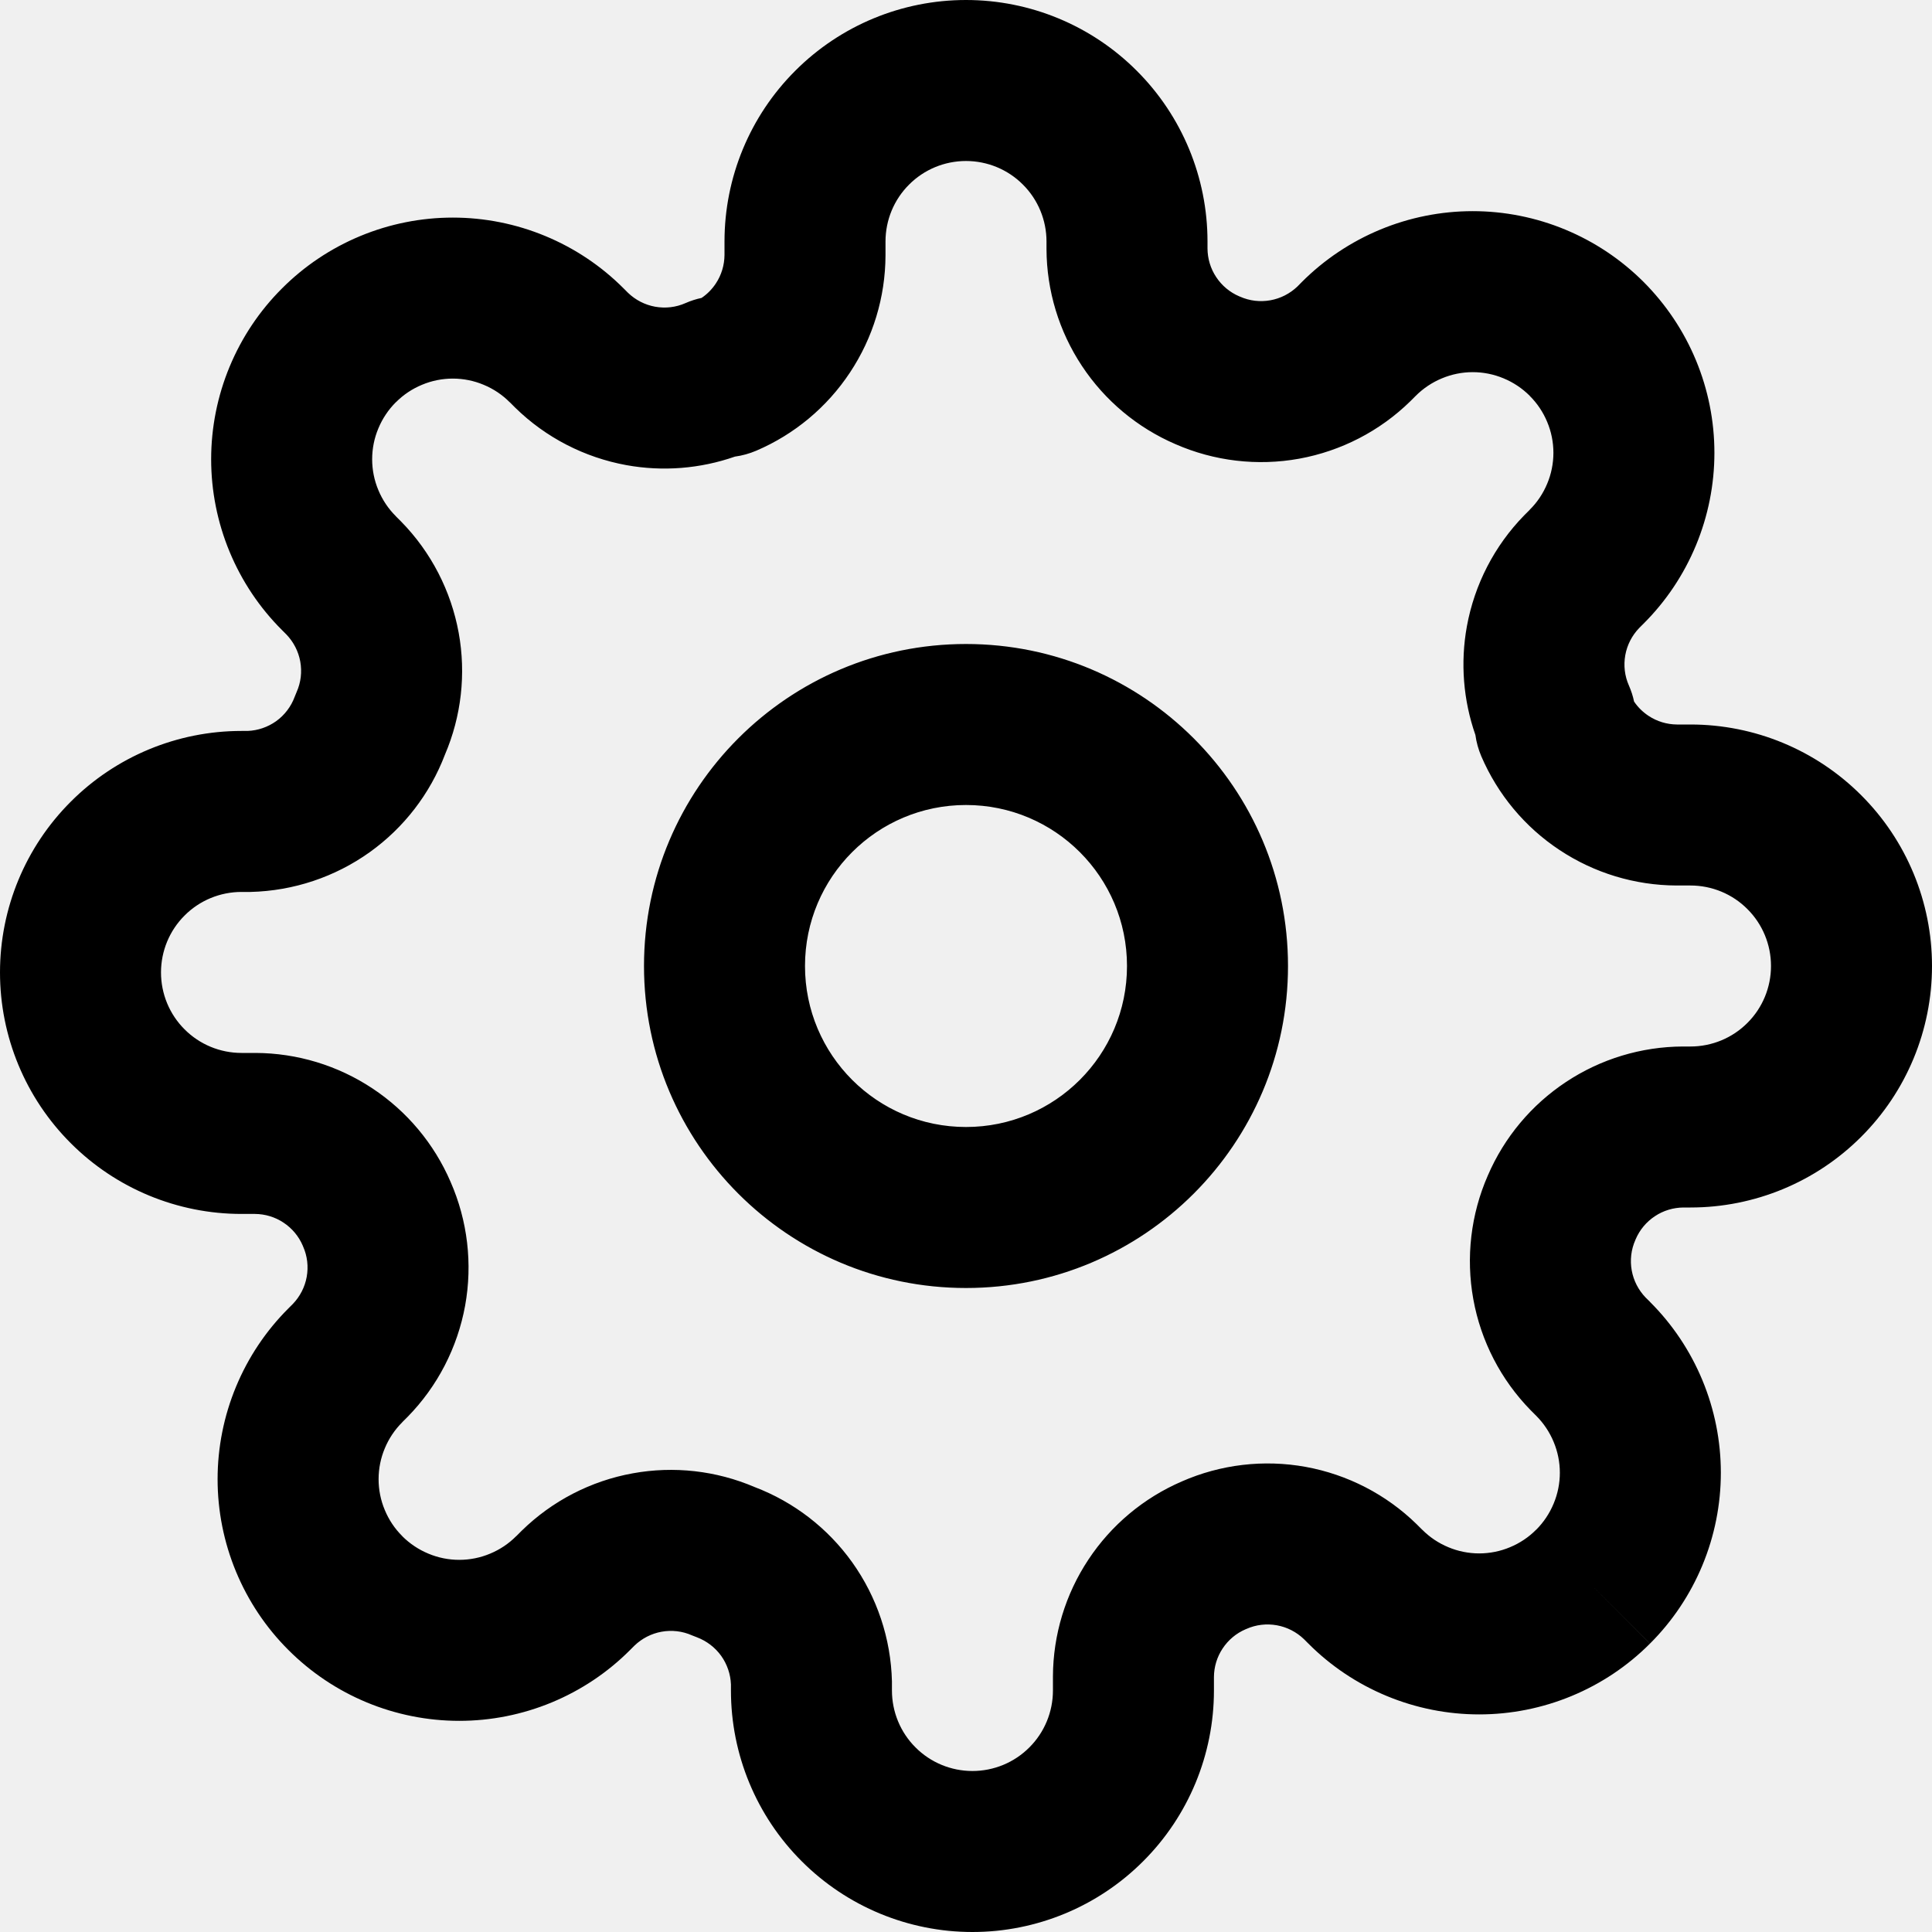
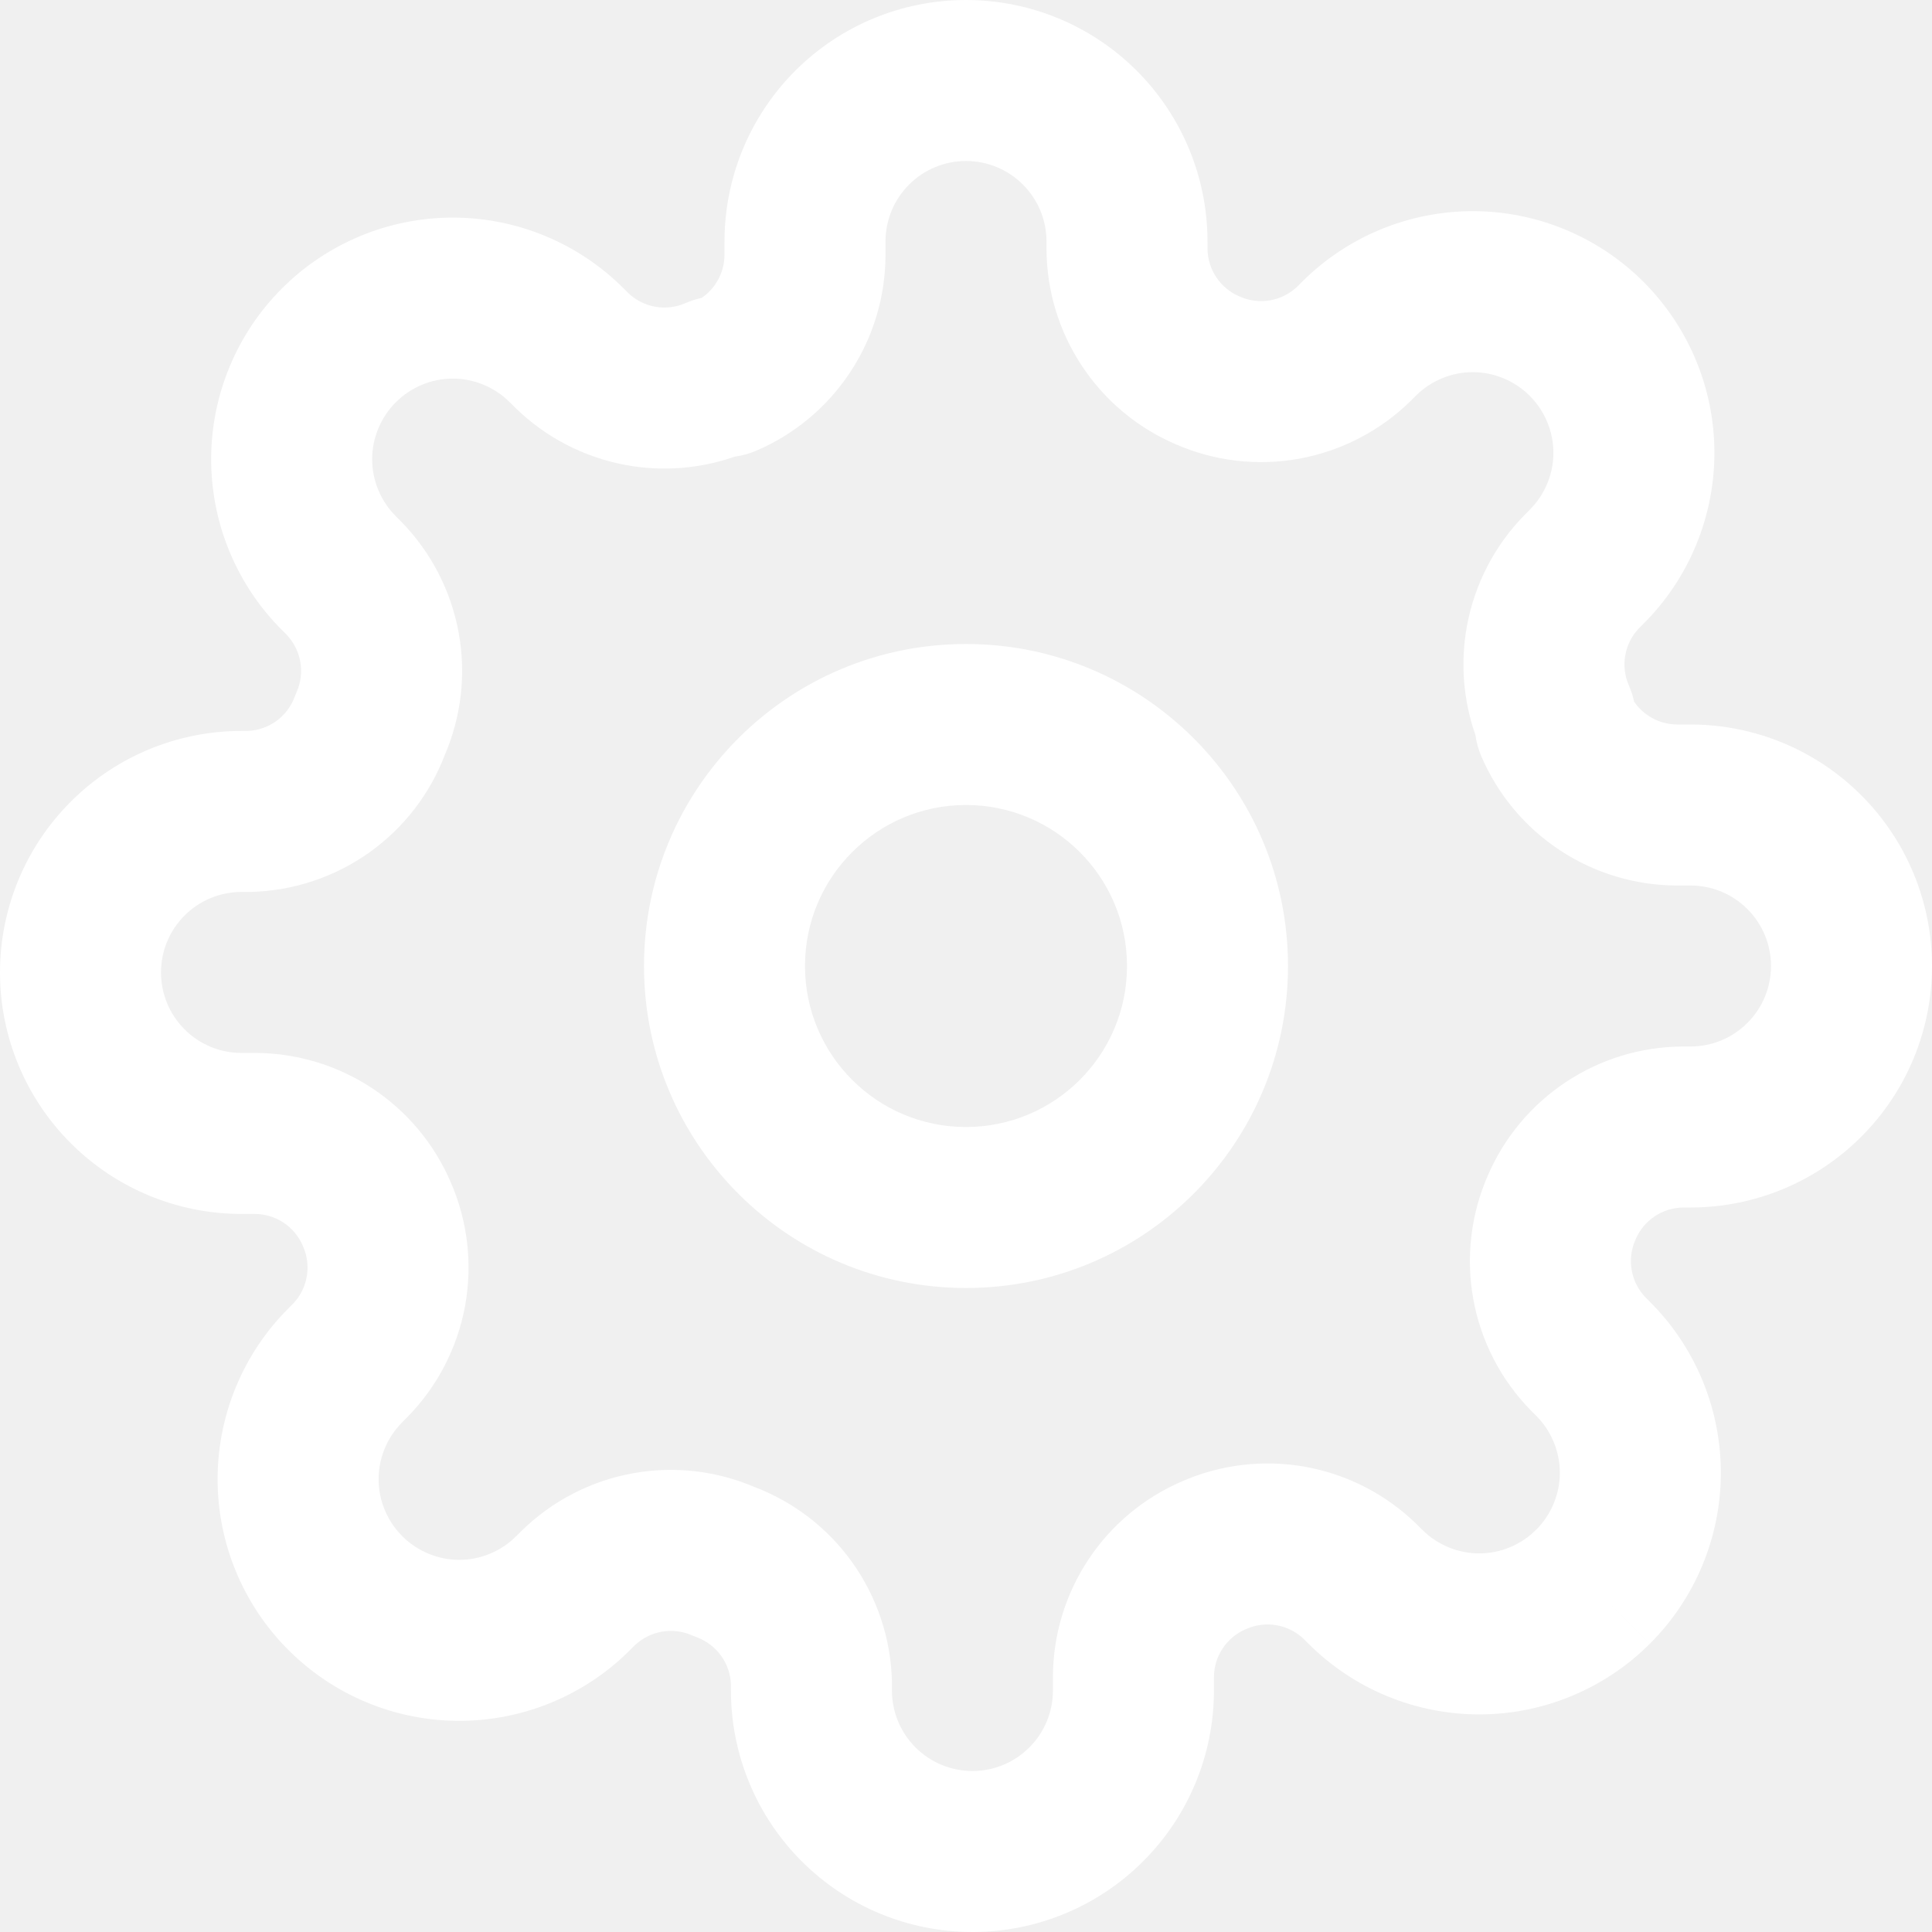
<svg xmlns="http://www.w3.org/2000/svg" width="24" height="24" viewBox="0 0 24 24" fill="none">
-   <g clip-path="url(#clip0_532_23123)">
-     <path fill-rule="evenodd" clip-rule="evenodd" d="M11.293 2.293C11.48 2.105 11.735 2 12 2C12.265 2 12.52 2.105 12.707 2.293C12.895 2.48 13 2.735 13 3V3.09L13 3.094C13.002 3.611 13.155 4.116 13.441 4.547C13.725 4.976 14.128 5.313 14.601 5.517C15.084 5.729 15.62 5.792 16.139 5.698C16.66 5.603 17.141 5.355 17.519 4.985L17.519 4.985L17.527 4.977L17.587 4.917L17.587 4.917C17.68 4.824 17.791 4.75 17.912 4.7C18.034 4.649 18.164 4.623 18.295 4.623C18.426 4.623 18.556 4.649 18.678 4.7C18.799 4.75 18.91 4.824 19.003 4.917L19.003 4.918C19.096 5.01 19.17 5.121 19.22 5.242C19.271 5.363 19.297 5.494 19.297 5.625C19.297 5.756 19.271 5.887 19.22 6.008C19.17 6.129 19.096 6.24 19.003 6.332L19.003 6.333L18.943 6.393L18.943 6.393L18.935 6.401C18.565 6.779 18.317 7.26 18.222 7.781C18.14 8.233 18.177 8.698 18.328 9.13C18.34 9.22 18.365 9.309 18.401 9.394C18.605 9.869 18.942 10.274 19.373 10.559C19.804 10.845 20.309 10.998 20.826 11L20.83 11H21C21.265 11 21.52 11.105 21.707 11.293C21.895 11.48 22 11.735 22 12C22 12.265 21.895 12.52 21.707 12.707C21.52 12.895 21.265 13 21 13L20.91 13L20.906 13C20.389 13.002 19.884 13.155 19.453 13.441C19.024 13.725 18.687 14.128 18.483 14.601C18.271 15.084 18.208 15.62 18.302 16.139C18.396 16.66 18.645 17.141 19.015 17.519L19.015 17.519L19.023 17.527L19.083 17.587L19.083 17.587C19.176 17.68 19.25 17.791 19.3 17.912C19.351 18.034 19.377 18.164 19.377 18.295C19.377 18.426 19.351 18.556 19.3 18.678C19.25 18.799 19.176 18.91 19.083 19.003L19.082 19.003C18.99 19.096 18.879 19.17 18.758 19.22C18.637 19.271 18.506 19.297 18.375 19.297C18.244 19.297 18.113 19.271 17.992 19.22C17.871 19.17 17.76 19.096 17.668 19.003L17.667 19.003L17.607 18.943L17.607 18.943L17.599 18.935C17.221 18.565 16.74 18.317 16.219 18.222C15.7 18.128 15.164 18.191 14.681 18.403C14.208 18.607 13.805 18.944 13.521 19.373C13.235 19.804 13.082 20.309 13.08 20.826L13.08 20.83V21C13.08 21.265 12.975 21.52 12.787 21.707C12.6 21.895 12.345 22 12.08 22C11.815 22 11.56 21.895 11.373 21.707C11.185 21.52 11.08 21.265 11.08 21V20.91L11.08 20.887C11.067 20.355 10.895 19.84 10.586 19.407C10.283 18.983 9.861 18.658 9.375 18.473C8.898 18.269 8.372 18.209 7.861 18.302C7.34 18.396 6.859 18.645 6.481 19.015L6.481 19.015L6.473 19.023L6.413 19.083L6.412 19.083C6.32 19.176 6.209 19.25 6.088 19.3C5.967 19.351 5.836 19.377 5.705 19.377C5.574 19.377 5.443 19.351 5.322 19.3C5.201 19.25 5.09 19.176 4.997 19.083L4.997 19.082C4.904 18.99 4.83 18.879 4.78 18.758C4.729 18.637 4.703 18.506 4.703 18.375C4.703 18.244 4.729 18.113 4.78 17.992C4.83 17.871 4.904 17.76 4.997 17.668L4.997 17.667L5.057 17.607L5.057 17.607L5.065 17.599C5.435 17.221 5.683 16.74 5.778 16.219C5.872 15.7 5.809 15.164 5.597 14.681C5.393 14.208 5.056 13.805 4.627 13.521C4.196 13.235 3.691 13.082 3.174 13.08V13.08H3.17H3C2.735 13.08 2.48 12.975 2.293 12.787C2.105 12.6 2 12.345 2 12.08C2 11.815 2.105 11.56 2.293 11.373C2.48 11.185 2.735 11.08 3 11.08H3.09L3.113 11.08C3.645 11.067 4.161 10.895 4.593 10.586C5.017 10.283 5.342 9.861 5.527 9.375C5.731 8.898 5.791 8.372 5.698 7.861C5.603 7.34 5.355 6.859 4.985 6.481L4.985 6.481L4.977 6.473L4.917 6.413L4.917 6.412C4.824 6.32 4.75 6.209 4.7 6.088C4.649 5.967 4.623 5.836 4.623 5.705C4.623 5.574 4.649 5.443 4.7 5.322C4.75 5.201 4.824 5.09 4.917 4.997L4.918 4.997C5.01 4.904 5.121 4.83 5.242 4.78C5.363 4.729 5.494 4.703 5.625 4.703C5.756 4.703 5.887 4.729 6.008 4.78C6.129 4.83 6.24 4.904 6.332 4.997L6.333 4.997L6.393 5.057L6.393 5.057L6.401 5.065C6.779 5.435 7.26 5.683 7.781 5.778C8.233 5.86 8.698 5.823 9.13 5.672C9.22 5.66 9.309 5.635 9.394 5.599C9.869 5.396 10.274 5.058 10.559 4.627C10.845 4.196 10.998 3.691 11 3.174H11V3.17V3C11 2.735 11.105 2.48 11.293 2.293ZM12 0C11.204 0 10.441 0.316 9.879 0.879C9.316 1.441 9 2.204 9 3V3.167C8.999 3.294 8.962 3.417 8.892 3.522C8.845 3.593 8.785 3.654 8.715 3.701C8.647 3.715 8.58 3.737 8.516 3.765C8.397 3.818 8.266 3.833 8.138 3.81C8.011 3.787 7.895 3.727 7.802 3.638L7.747 3.583C7.469 3.304 7.138 3.083 6.774 2.932C6.41 2.781 6.019 2.703 5.625 2.703C5.231 2.703 4.84 2.781 4.476 2.932C4.112 3.083 3.781 3.304 3.503 3.583C3.224 3.861 3.003 4.192 2.852 4.556C2.701 4.92 2.623 5.311 2.623 5.705C2.623 6.099 2.701 6.49 2.852 6.854C3.003 7.218 3.224 7.549 3.503 7.827L3.558 7.882C3.647 7.975 3.707 8.091 3.73 8.218C3.753 8.346 3.738 8.477 3.685 8.596C3.677 8.616 3.669 8.635 3.661 8.655C3.616 8.777 3.536 8.883 3.43 8.959C3.326 9.033 3.203 9.075 3.076 9.08H3C2.204 9.08 1.441 9.396 0.879 9.959C0.316 10.521 0 11.284 0 12.08C0 12.876 0.316 13.639 0.879 14.201C1.441 14.764 2.204 15.08 3 15.08H3.167C3.294 15.081 3.417 15.118 3.522 15.188C3.628 15.258 3.711 15.357 3.761 15.474L3.761 15.474L3.765 15.484C3.818 15.603 3.833 15.734 3.81 15.862C3.787 15.989 3.727 16.105 3.638 16.198L3.583 16.253C3.304 16.531 3.083 16.862 2.932 17.226C2.781 17.59 2.703 17.981 2.703 18.375C2.703 18.769 2.781 19.16 2.932 19.524C3.083 19.888 3.304 20.219 3.583 20.497C3.862 20.776 4.192 20.997 4.556 21.148C4.92 21.299 5.311 21.377 5.705 21.377C6.099 21.377 6.49 21.299 6.854 21.148C7.218 20.997 7.549 20.776 7.827 20.497L7.827 20.497L7.882 20.442C7.975 20.353 8.091 20.293 8.218 20.27C8.346 20.247 8.477 20.262 8.596 20.315C8.616 20.323 8.635 20.331 8.655 20.338C8.777 20.384 8.883 20.464 8.959 20.57C9.033 20.674 9.075 20.797 9.08 20.924V21C9.08 21.796 9.396 22.559 9.959 23.121C10.521 23.684 11.284 24 12.08 24C12.876 24 13.639 23.684 14.201 23.121C14.764 22.559 15.08 21.796 15.08 21V20.832C15.081 20.706 15.118 20.583 15.188 20.478C15.258 20.372 15.357 20.289 15.474 20.239L15.474 20.239L15.484 20.235C15.603 20.182 15.734 20.167 15.862 20.19C15.989 20.213 16.105 20.273 16.198 20.362L16.253 20.417L16.253 20.417C16.531 20.696 16.862 20.917 17.226 21.068C17.59 21.219 17.981 21.297 18.375 21.297C18.769 21.297 19.16 21.219 19.524 21.068C19.888 20.917 20.219 20.696 20.497 20.417C20.497 20.417 20.497 20.417 20.497 20.418L19.79 19.71L20.497 20.417C20.497 20.417 20.497 20.417 20.497 20.417C20.776 20.139 20.997 19.808 21.148 19.444C21.299 19.08 21.377 18.689 21.377 18.295C21.377 17.901 21.299 17.51 21.148 17.146C20.997 16.782 20.776 16.451 20.497 16.173L20.497 16.172L20.442 16.118C20.353 16.025 20.293 15.909 20.27 15.782C20.247 15.654 20.262 15.523 20.315 15.404L20.315 15.404L20.319 15.394C20.369 15.277 20.452 15.178 20.558 15.108C20.663 15.038 20.786 15.001 20.913 15H21C21.796 15 22.559 14.684 23.121 14.121C23.684 13.559 24 12.796 24 12C24 11.204 23.684 10.441 23.121 9.879C22.559 9.316 21.796 9 21 9H20.832C20.706 8.999 20.583 8.962 20.478 8.892C20.407 8.845 20.346 8.785 20.299 8.715C20.285 8.647 20.263 8.58 20.235 8.516C20.182 8.397 20.167 8.266 20.19 8.138C20.213 8.011 20.273 7.895 20.362 7.802L20.417 7.747L20.417 7.747C20.696 7.469 20.917 7.138 21.068 6.774C21.219 6.41 21.297 6.019 21.297 5.625C21.297 5.231 21.219 4.84 21.068 4.476C20.917 4.112 20.696 3.782 20.418 3.503C20.139 3.224 19.808 3.003 19.444 2.852C19.08 2.701 18.689 2.623 18.295 2.623C17.901 2.623 17.51 2.701 17.146 2.852C16.782 3.003 16.451 3.224 16.172 3.503L16.118 3.558C16.025 3.647 15.909 3.707 15.782 3.73C15.654 3.753 15.523 3.738 15.404 3.685L15.404 3.685L15.394 3.681C15.277 3.631 15.178 3.548 15.108 3.442C15.038 3.337 15.001 3.214 15 3.087V3C15 2.204 14.684 1.441 14.121 0.879C13.559 0.316 12.796 0 12 0ZM10 12C10 10.895 10.895 10 12 10C13.105 10 14 10.895 14 12C14 13.105 13.105 14 12 14C10.895 14 10 13.105 10 12ZM12 8C9.791 8 8 9.791 8 12C8 14.209 9.791 16 12 16C14.209 16 16 14.209 16 12C16 9.791 14.209 8 12 8Z" fill="black" />
+   <g clip-path="url(#clip0_14_3587)">
+     <path fill-rule="evenodd" clip-rule="evenodd" d="M11.293 2.293C11.48 2.105 11.735 2 12 2C12.265 2 12.52 2.105 12.707 2.293C12.895 2.48 13 2.735 13 3V3.09L13 3.094C13.002 3.611 13.155 4.116 13.441 4.547C13.725 4.976 14.128 5.313 14.601 5.517C15.084 5.729 15.62 5.792 16.139 5.698C16.66 5.603 17.141 5.355 17.519 4.985L17.519 4.985L17.527 4.977L17.587 4.917L17.587 4.917C17.68 4.824 17.791 4.75 17.912 4.7C18.034 4.649 18.164 4.623 18.295 4.623C18.426 4.623 18.556 4.649 18.678 4.7C18.799 4.75 18.91 4.824 19.003 4.917L19.003 4.918C19.096 5.01 19.17 5.121 19.22 5.242C19.271 5.363 19.297 5.494 19.297 5.625C19.297 5.756 19.271 5.887 19.22 6.008C19.17 6.129 19.096 6.24 19.003 6.332L19.003 6.333L18.943 6.393L18.943 6.393L18.935 6.401C18.565 6.779 18.317 7.26 18.222 7.781C18.14 8.233 18.177 8.698 18.328 9.13C18.34 9.22 18.365 9.309 18.401 9.394C18.605 9.869 18.942 10.274 19.373 10.559C19.804 10.845 20.309 10.998 20.826 11L20.83 11H21C21.265 11 21.52 11.105 21.707 11.293C21.895 11.48 22 11.735 22 12C22 12.265 21.895 12.52 21.707 12.707C21.52 12.895 21.265 13 21 13L20.91 13L20.906 13C20.389 13.002 19.884 13.155 19.453 13.441C19.024 13.725 18.687 14.128 18.483 14.601C18.271 15.084 18.208 15.62 18.302 16.139C18.396 16.66 18.645 17.141 19.015 17.519L19.015 17.519L19.023 17.527L19.083 17.587L19.083 17.587C19.176 17.68 19.25 17.791 19.3 17.912C19.351 18.034 19.377 18.164 19.377 18.295C19.377 18.426 19.351 18.556 19.3 18.678C19.25 18.799 19.176 18.91 19.083 19.003L19.082 19.003C18.99 19.096 18.879 19.17 18.758 19.22C18.637 19.271 18.506 19.297 18.375 19.297C18.244 19.297 18.113 19.271 17.992 19.22C17.871 19.17 17.76 19.096 17.668 19.003L17.667 19.003L17.607 18.943L17.607 18.943L17.599 18.935C17.221 18.565 16.74 18.317 16.219 18.222C15.7 18.128 15.164 18.191 14.681 18.403C14.208 18.607 13.805 18.944 13.521 19.373C13.235 19.804 13.082 20.309 13.08 20.826L13.08 20.83V21C13.08 21.265 12.975 21.52 12.787 21.707C12.6 21.895 12.345 22 12.08 22C11.815 22 11.56 21.895 11.373 21.707C11.185 21.52 11.08 21.265 11.08 21V20.91L11.08 20.887C11.067 20.355 10.895 19.84 10.586 19.407C10.283 18.983 9.861 18.658 9.375 18.473C8.898 18.269 8.372 18.209 7.861 18.302C7.34 18.396 6.859 18.645 6.481 19.015L6.481 19.015L6.473 19.023L6.413 19.083L6.412 19.083C6.32 19.176 6.209 19.25 6.088 19.3C5.967 19.351 5.836 19.377 5.705 19.377C5.574 19.377 5.443 19.351 5.322 19.3C5.201 19.25 5.09 19.176 4.997 19.083L4.997 19.082C4.904 18.99 4.83 18.879 4.78 18.758C4.729 18.637 4.703 18.506 4.703 18.375C4.703 18.244 4.729 18.113 4.78 17.992C4.83 17.871 4.904 17.76 4.997 17.668L4.997 17.667L5.057 17.607L5.057 17.607L5.065 17.599C5.435 17.221 5.683 16.74 5.778 16.219C5.872 15.7 5.809 15.164 5.597 14.681C5.393 14.208 5.056 13.805 4.627 13.521C4.196 13.235 3.691 13.082 3.174 13.08V13.08H3.17H3C2.735 13.08 2.48 12.975 2.293 12.787C2.105 12.6 2 12.345 2 12.08C2 11.815 2.105 11.56 2.293 11.373C2.48 11.185 2.735 11.08 3 11.08H3.09L3.113 11.08C3.645 11.067 4.161 10.895 4.593 10.586C5.017 10.283 5.342 9.861 5.527 9.375C5.731 8.898 5.791 8.372 5.698 7.861C5.603 7.34 5.355 6.859 4.985 6.481L4.985 6.481L4.977 6.473L4.917 6.413L4.917 6.412C4.824 6.32 4.75 6.209 4.7 6.088C4.649 5.967 4.623 5.836 4.623 5.705C4.623 5.574 4.649 5.443 4.7 5.322C4.75 5.201 4.824 5.09 4.917 4.997L4.918 4.997C5.01 4.904 5.121 4.83 5.242 4.78C5.363 4.729 5.494 4.703 5.625 4.703C5.756 4.703 5.887 4.729 6.008 4.78C6.129 4.83 6.24 4.904 6.332 4.997L6.333 4.997L6.393 5.057L6.393 5.057L6.401 5.065C6.779 5.435 7.26 5.683 7.781 5.778C8.233 5.86 8.698 5.823 9.13 5.672C9.22 5.66 9.309 5.635 9.394 5.599C9.869 5.396 10.274 5.058 10.559 4.627C10.845 4.196 10.998 3.691 11 3.174H11V3.17V3C11 2.735 11.105 2.48 11.293 2.293ZM12 0C11.204 0 10.441 0.316 9.879 0.879C9.316 1.441 9 2.204 9 3V3.167C8.999 3.294 8.962 3.417 8.892 3.522C8.845 3.593 8.785 3.654 8.715 3.701C8.647 3.715 8.58 3.737 8.516 3.765C8.397 3.818 8.266 3.833 8.138 3.81C8.011 3.787 7.895 3.727 7.802 3.638L7.747 3.583C7.469 3.304 7.138 3.083 6.774 2.932C6.41 2.781 6.019 2.703 5.625 2.703C5.231 2.703 4.84 2.781 4.476 2.932C4.112 3.083 3.781 3.304 3.503 3.583C3.224 3.861 3.003 4.192 2.852 4.556C2.701 4.92 2.623 5.311 2.623 5.705C2.623 6.099 2.701 6.49 2.852 6.854C3.003 7.218 3.224 7.549 3.503 7.827L3.558 7.882C3.647 7.975 3.707 8.091 3.73 8.218C3.753 8.346 3.738 8.477 3.685 8.596C3.677 8.616 3.669 8.635 3.661 8.655C3.616 8.777 3.536 8.883 3.43 8.959C3.326 9.033 3.203 9.075 3.076 9.08H3C2.204 9.08 1.441 9.396 0.879 9.959C0.316 10.521 0 11.284 0 12.08C0 12.876 0.316 13.639 0.879 14.201C1.441 14.764 2.204 15.08 3 15.08H3.167C3.294 15.081 3.417 15.118 3.522 15.188C3.628 15.258 3.711 15.357 3.761 15.474L3.761 15.474L3.765 15.484C3.818 15.603 3.833 15.734 3.81 15.862C3.787 15.989 3.727 16.105 3.638 16.198L3.583 16.253C3.304 16.531 3.083 16.862 2.932 17.226C2.781 17.59 2.703 17.981 2.703 18.375C2.703 18.769 2.781 19.16 2.932 19.524C3.083 19.888 3.304 20.219 3.583 20.497C3.862 20.776 4.192 20.997 4.556 21.148C4.92 21.299 5.311 21.377 5.705 21.377C6.099 21.377 6.49 21.299 6.854 21.148C7.218 20.997 7.549 20.776 7.827 20.497L7.827 20.497L7.882 20.442C7.975 20.353 8.091 20.293 8.218 20.27C8.346 20.247 8.477 20.262 8.596 20.315C8.616 20.323 8.635 20.331 8.655 20.338C8.777 20.384 8.883 20.464 8.959 20.57C9.033 20.674 9.075 20.797 9.08 20.924V21C9.08 21.796 9.396 22.559 9.959 23.121C10.521 23.684 11.284 24 12.08 24C12.876 24 13.639 23.684 14.201 23.121C14.764 22.559 15.08 21.796 15.08 21V20.832C15.081 20.706 15.118 20.583 15.188 20.478C15.258 20.372 15.357 20.289 15.474 20.239L15.474 20.239L15.484 20.235C15.603 20.182 15.734 20.167 15.862 20.19C15.989 20.213 16.105 20.273 16.198 20.362L16.253 20.417L16.253 20.417C16.531 20.696 16.862 20.917 17.226 21.068C17.59 21.219 17.981 21.297 18.375 21.297C18.769 21.297 19.16 21.219 19.524 21.068C19.888 20.917 20.219 20.696 20.497 20.417C20.497 20.417 20.497 20.417 20.497 20.418L19.79 19.71L20.497 20.417C20.497 20.417 20.497 20.417 20.497 20.417C20.776 20.139 20.997 19.808 21.148 19.444C21.299 19.08 21.377 18.689 21.377 18.295C21.377 17.901 21.299 17.51 21.148 17.146C20.997 16.782 20.776 16.451 20.497 16.173L20.497 16.172L20.442 16.118C20.353 16.025 20.293 15.909 20.27 15.782C20.247 15.654 20.262 15.523 20.315 15.404L20.315 15.404L20.319 15.394C20.369 15.277 20.452 15.178 20.558 15.108C20.663 15.038 20.786 15.001 20.913 15H21C21.796 15 22.559 14.684 23.121 14.121C23.684 13.559 24 12.796 24 12C24 11.204 23.684 10.441 23.121 9.879C22.559 9.316 21.796 9 21 9H20.832C20.706 8.999 20.583 8.962 20.478 8.892C20.407 8.845 20.346 8.785 20.299 8.715C20.285 8.647 20.263 8.58 20.235 8.516C20.182 8.397 20.167 8.266 20.19 8.138C20.213 8.011 20.273 7.895 20.362 7.802L20.417 7.747L20.417 7.747C20.696 7.469 20.917 7.138 21.068 6.774C21.219 6.41 21.297 6.019 21.297 5.625C21.297 5.231 21.219 4.84 21.068 4.476C20.917 4.112 20.696 3.782 20.418 3.503C20.139 3.224 19.808 3.003 19.444 2.852C19.08 2.701 18.689 2.623 18.295 2.623C17.901 2.623 17.51 2.701 17.146 2.852C16.782 3.003 16.451 3.224 16.172 3.503L16.118 3.558C16.025 3.647 15.909 3.707 15.782 3.73C15.654 3.753 15.523 3.738 15.404 3.685L15.404 3.685L15.394 3.681C15.277 3.631 15.178 3.548 15.108 3.442C15.038 3.337 15.001 3.214 15 3.087V3C15 2.204 14.684 1.441 14.121 0.879C13.559 0.316 12.796 0 12 0ZM10 12C10 10.895 10.895 10 12 10C13.105 10 14 10.895 14 12C14 13.105 13.105 14 12 14C10.895 14 10 13.105 10 12ZM12 8C9.791 8 8 9.791 8 12C8 14.209 9.791 16 12 16C14.209 16 16 14.209 16 12C16 9.791 14.209 8 12 8Z" fill="white" />
  </g>
  <defs>
-     <clipPath id="clip0_532_23123">
+     <clipPath id="clip0_14_3587">
      <rect width="24" height="24" fill="white" />
    </clipPath>
  </defs>
</svg>
